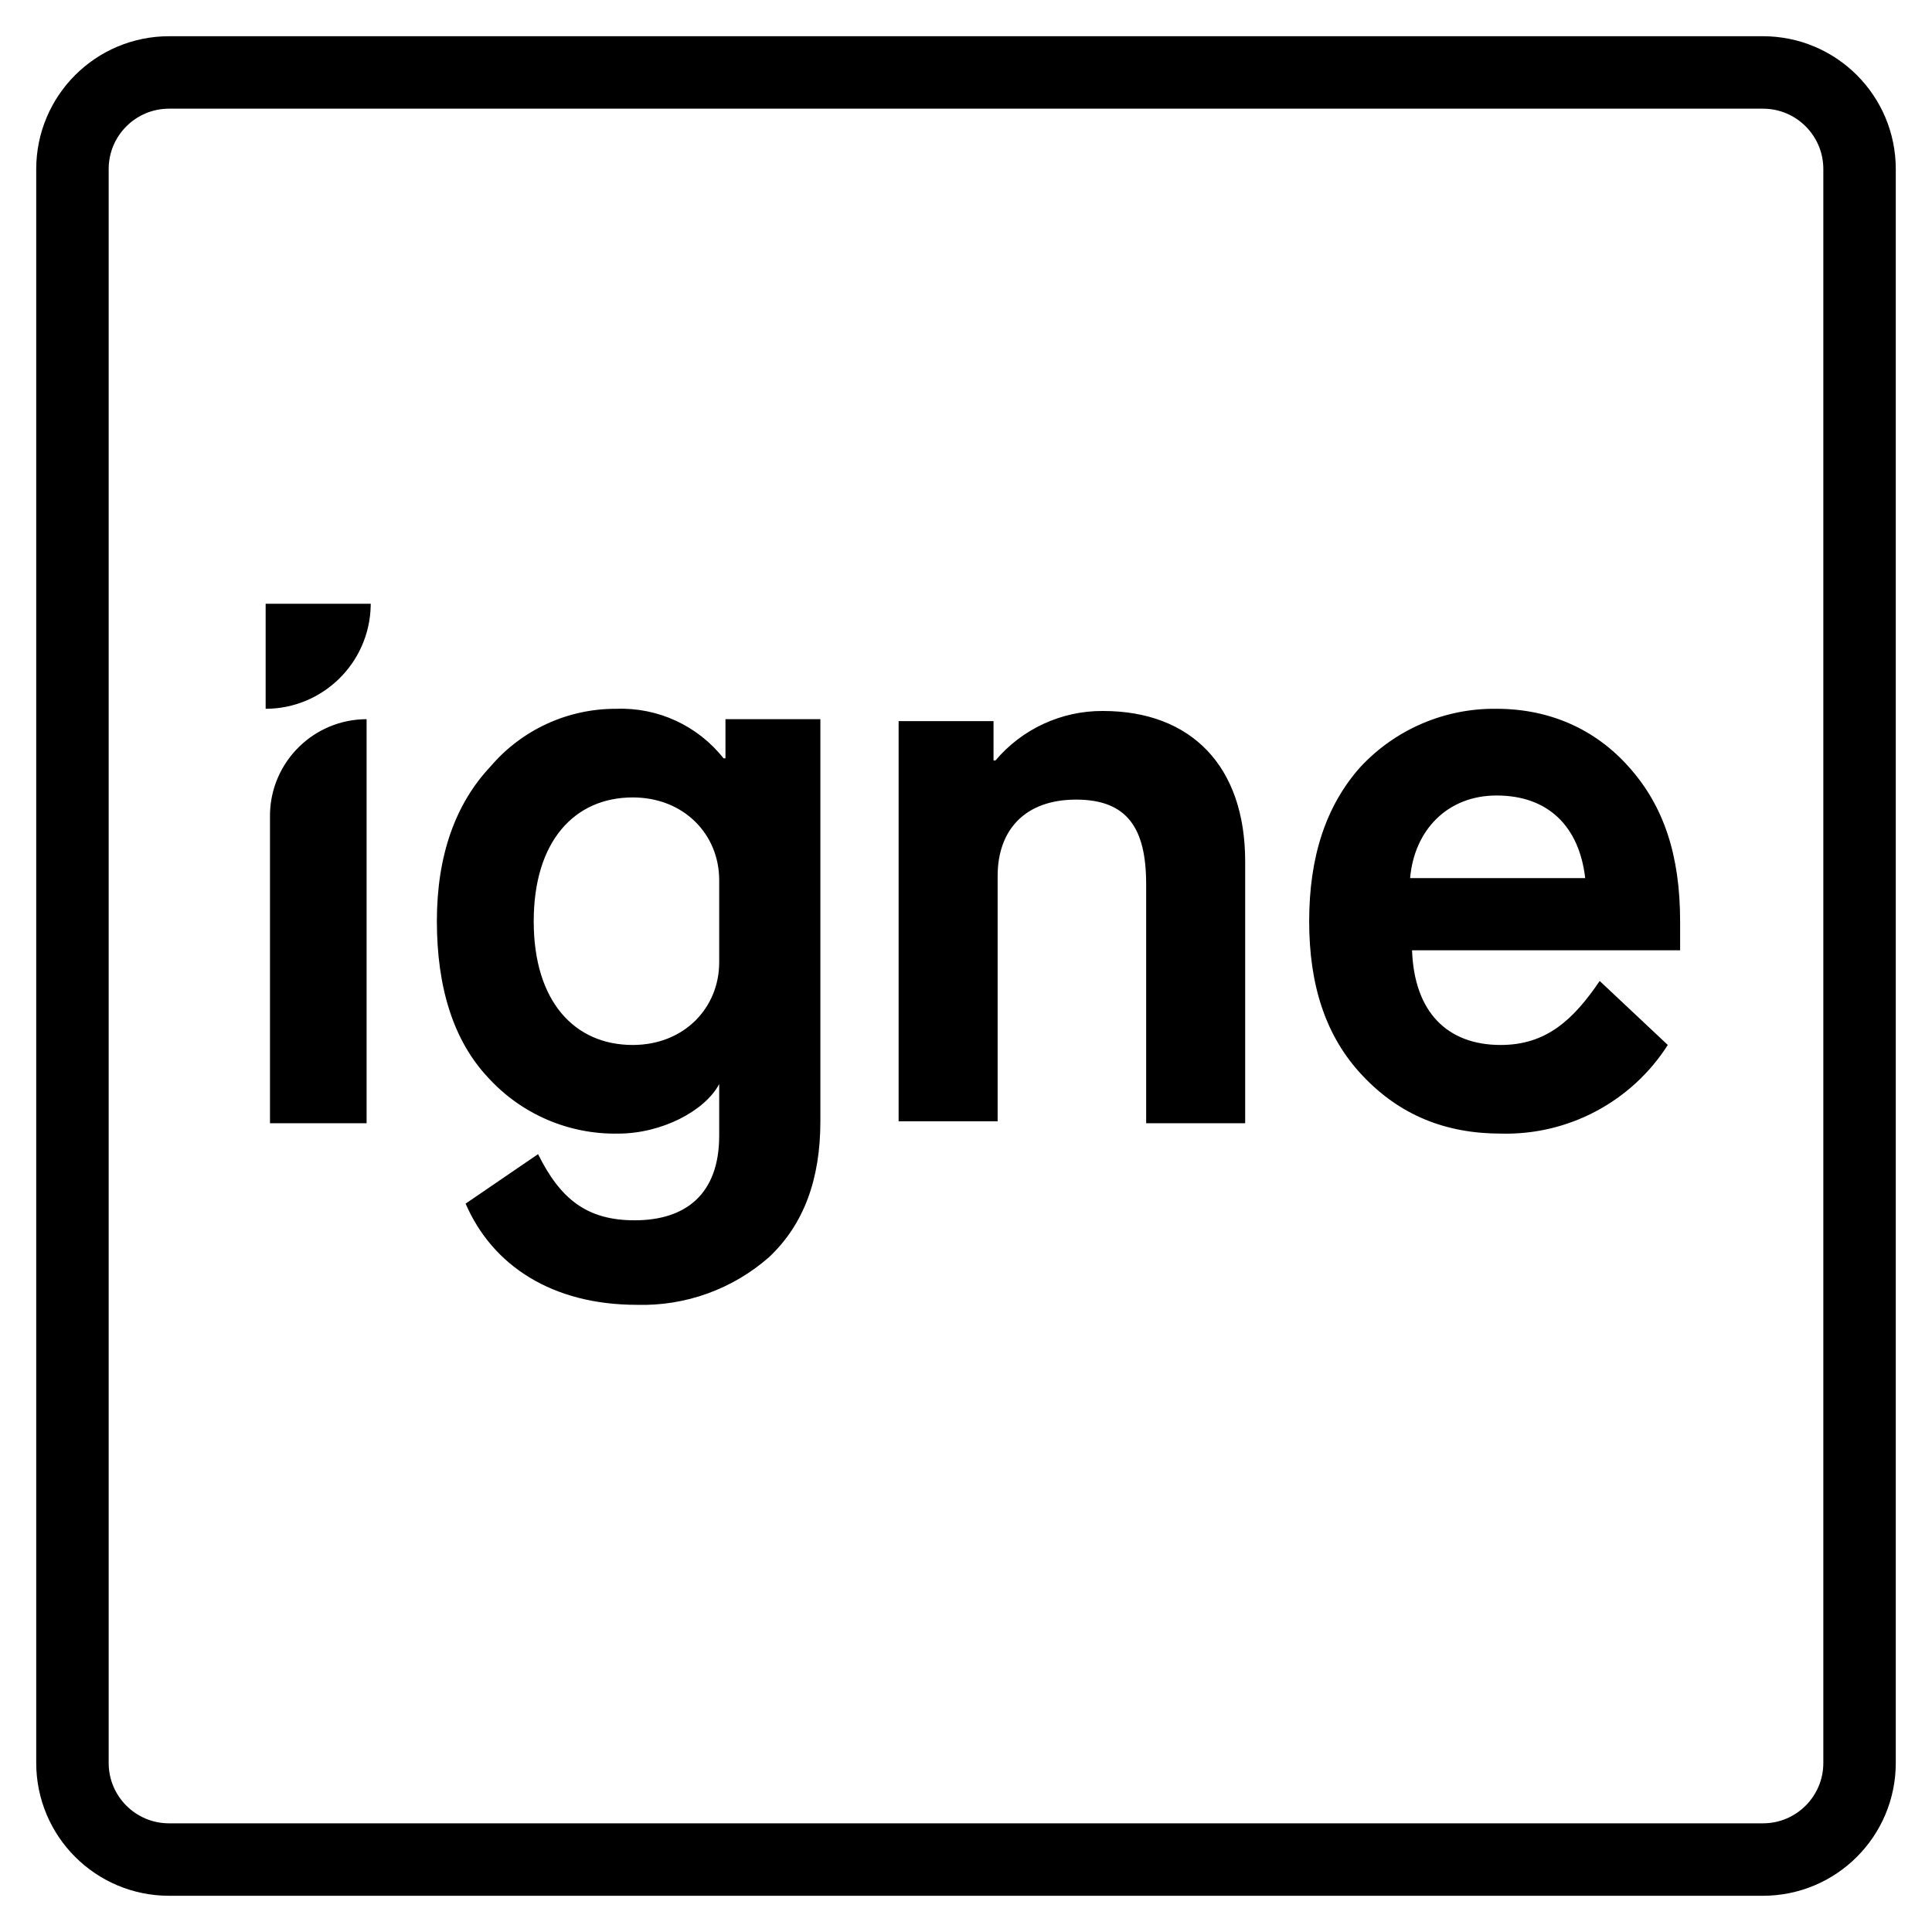
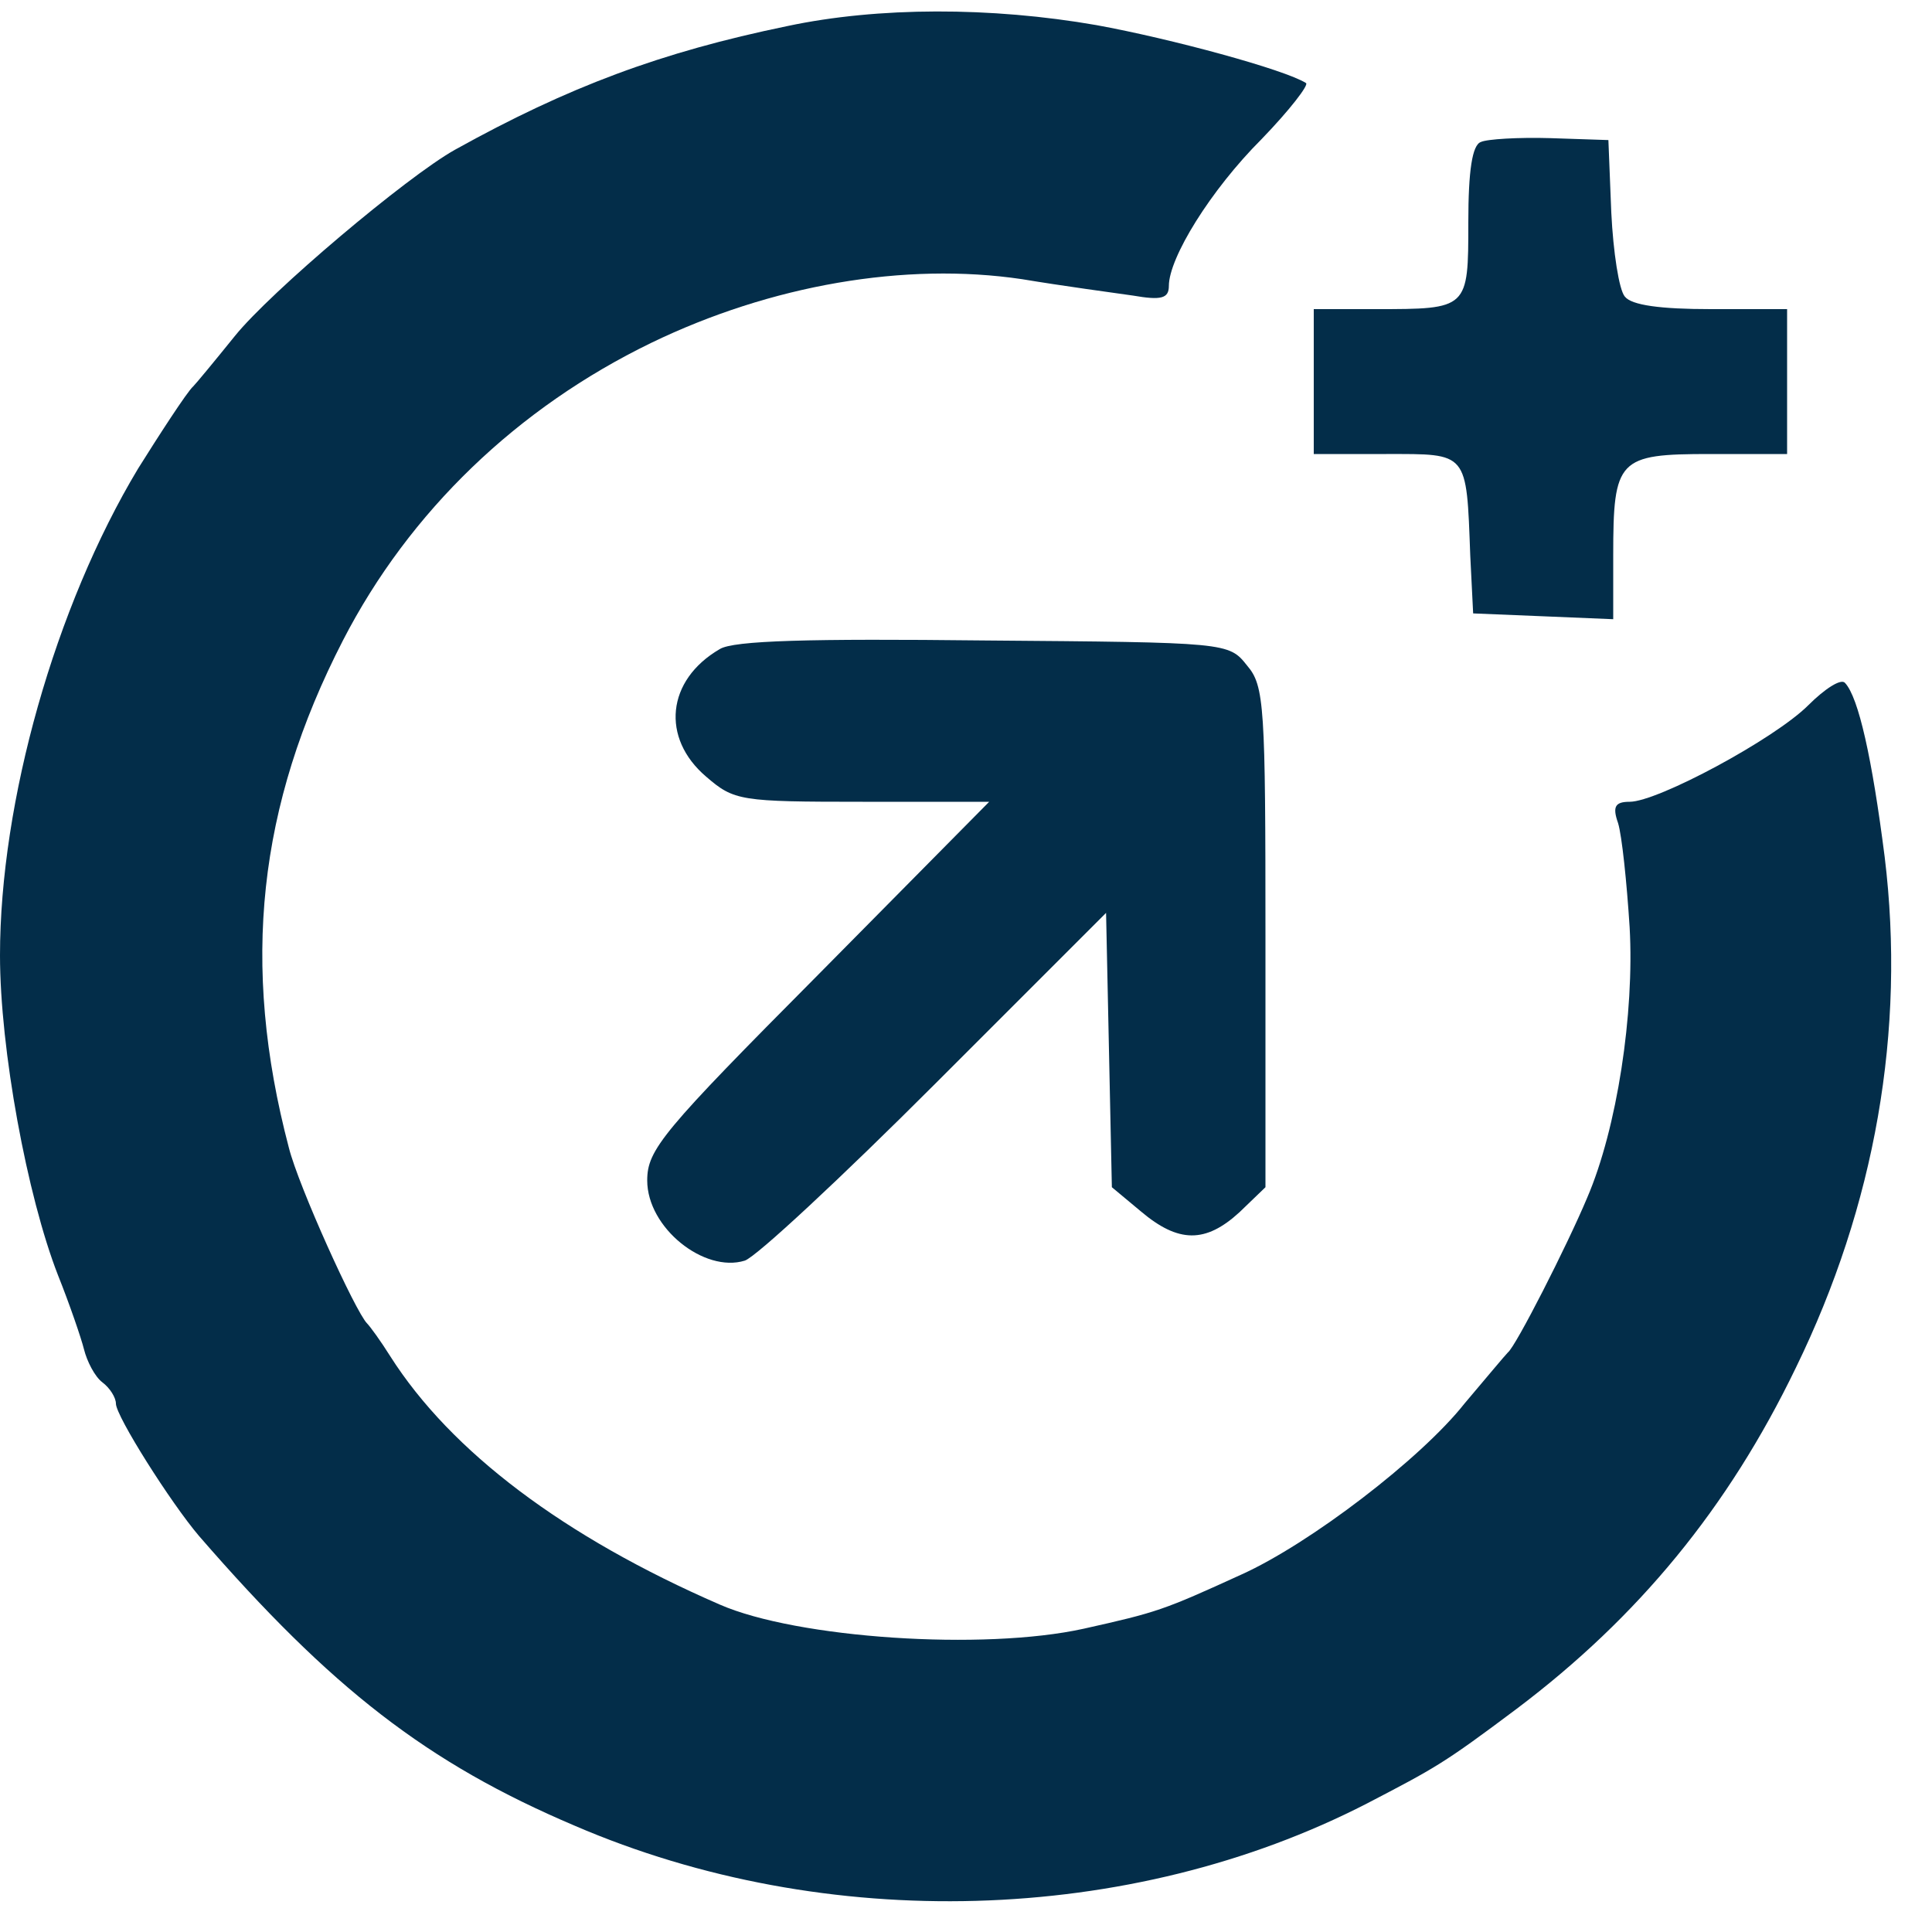
- <svg xmlns="http://www.w3.org/2000/svg" fill="none" viewBox="0 0 80 80">
-   <rect x="3" y="3" width="74" height="74" stroke-width="3" stroke="currentColor" rx="4" />
-   <path fill="currentColor" d="M25.52 29.35a5.4 5.4 0 0 1 4.44 2.05h.08v-1.62h3.93v16.65c0 2.39-.68 4.27-2.13 5.63a7.94 7.94 0 0 1-5.47 1.97c-3.5 0-5.98-1.62-7.09-4.19l3-2.05c.93 1.88 2.04 2.74 4 2.74 2.14 0 3.5-1.11 3.5-3.5v-2.14c-.59 1.11-2.38 2.05-4.18 2.05a7.1 7.1 0 0 1-5.37-2.3c-1.46-1.54-2.14-3.76-2.14-6.5 0-2.72.77-4.86 2.22-6.4a6.8 6.8 0 0 1 5.2-2.39Zm36.45 0c2.22 0 4.1.86 5.47 2.4 1.45 1.61 2.13 3.66 2.13 6.4v1.2h-11.1c.09 2.55 1.45 3.92 3.67 3.92 1.88 0 3-1.03 4.1-2.65l2.82 2.65a7.95 7.95 0 0 1-6.91 3.67c-2.3 0-4.19-.77-5.72-2.39-1.54-1.62-2.22-3.76-2.22-6.4 0-2.65.68-4.78 2.13-6.4a7.56 7.56 0 0 1 5.64-2.4Zm-46.79.43v16.73h-4V33.68a4.01 4.01 0 0 1 4-3.9Zm30.49-.34c3.67 0 5.89 2.3 5.89 6.23v10.84h-4.1v-9.9c0-2.3-.77-3.5-2.9-3.5-2.14 0-3.25 1.28-3.25 3.16v10.16h-4.1V29.86h3.93v1.63h.08a5.78 5.78 0 0 1 4.44-2.05ZM26.2 33.02c-2.4 0-4.1 1.8-4.1 5.13s1.7 5.12 4.1 5.12c2.13 0 3.58-1.54 3.58-3.42v-3.41c0-1.88-1.45-3.42-3.58-3.42Zm35.77-.08c-2.05 0-3.41 1.45-3.58 3.42h7.25c-.25-2.14-1.53-3.42-3.67-3.42ZM15.35 25v.09A4.36 4.36 0 0 1 11 29.35V25h4.35Z" />
+ <svg xmlns="http://www.w3.org/2000/svg" width="200" height="200" viewBox="0 0 200 200">
+   <g transform="translate(0,200) scale(0.1,-0.1)" fill="#032d49" stroke="none">
+     <path d="M815 1973 c-131 -27 -227 -63 -344 -128 -50 -28 -191 -147 -228 -193 -21 -26 -40 -49 -43 -52 -6 -5 -37 -53 -57 -85 -86 -143 -143 -345 -143 -504 0 -97 28 -249 60 -331 12 -30 24 -65 27 -77 3 -12 11 -28 19 -34 8 -6 14 -16 14 -22 0 -13 57 -103 86 -137 137 -158 236 -235 389 -300 260 -112 575 -103 820 23 71 37 79 41 155 98 126 95 219 208 289 353 82 168 114 349 92 529 -13 102 -27 165 -41 180 -4 5 -21 -6 -38 -23 -35 -35 -156 -100 -185 -100 -15 0 -18 -5 -12 -22 4 -13 9 -61 12 -108 5 -89 -13 -208 -44 -280 -21 -50 -74 -154 -82 -160 -3 -3 -23 -27 -45 -53 -45 -57 -160 -145 -231 -177 -81 -37 -87 -39 -163 -56 -104 -23 -297 -10 -377 25 -161 70 -278 158 -341 257 -10 16 -21 31 -24 34 -12 12 -71 142 -81 182 -50 190 -32 354 56 525 69 134 181 241 319 308 124 60 263 84 384 66 42 -7 94 -14 115 -17 29 -5 37 -3 37 10 0 29 43 99 96 152 29 30 49 56 46 58 -22 14 -140 46 -217 60 -109 19 -226 19 -320 -1z" />
+     <path d="M1533 1853 c-9 -3 -13 -30 -13 -83 0 -90 0 -90 -96 -90 l-64 0 0 -75 0 -75 75 0 c85 0 83 3 87 -105 l3 -60 73 -3 72 -3 0 66 c0 100 5 105 100 105 l80 0 0 75 0 75 -79 0 c-52 0 -82 4 -89 13 -6 7 -12 46 -14 87 l-3 75 -60 2 c-33 1 -66 -1 -72 -4z" />
+     <path d="M745 1328 c-55 -32 -61 -92 -14 -132 29 -25 35 -26 162 -26 l131 0 -177 -179 c-161 -162 -177 -181 -177 -213 0 -49 59 -96 101 -83 12 4 100 86 197 183 l177 177 3 -142 3 -142 30 -25 c39 -33 67 -33 102 -1 l27 26 0 258 c0 240 -1 261 -19 282 -19 24 -20 24 -273 26 -179 2 -259 0 -273 -9z" />
+   </g>
</svg>
